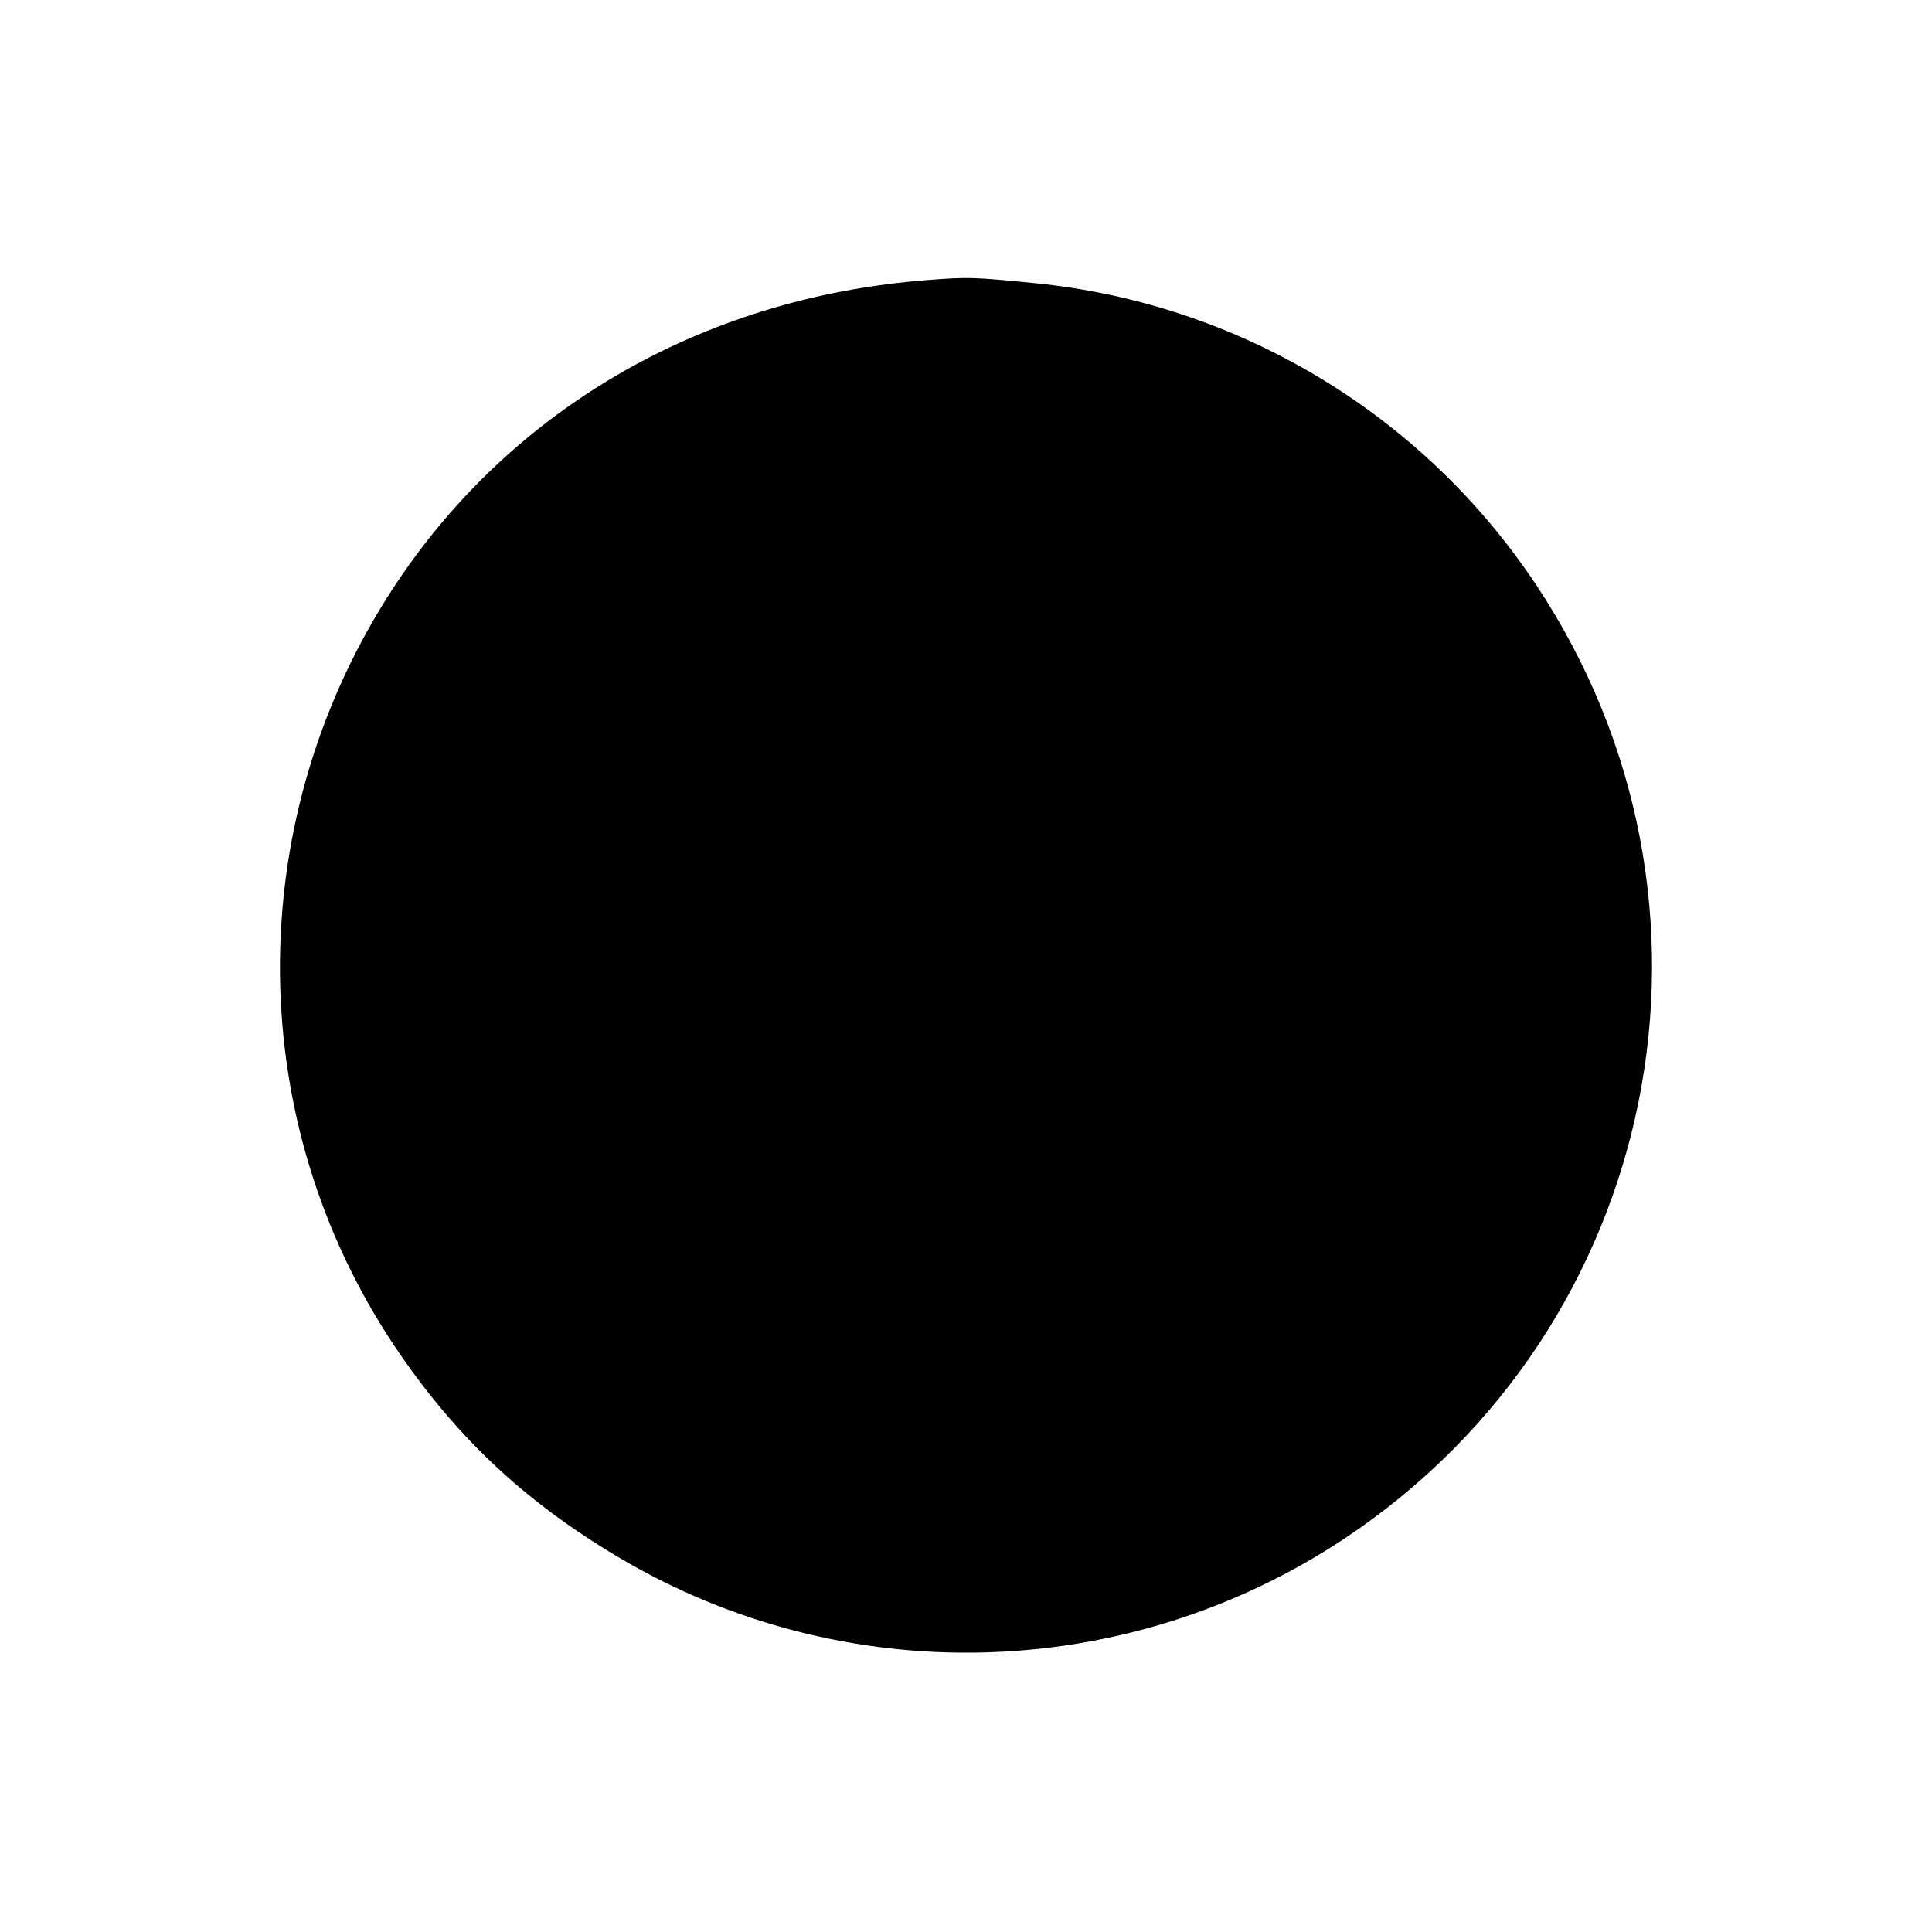
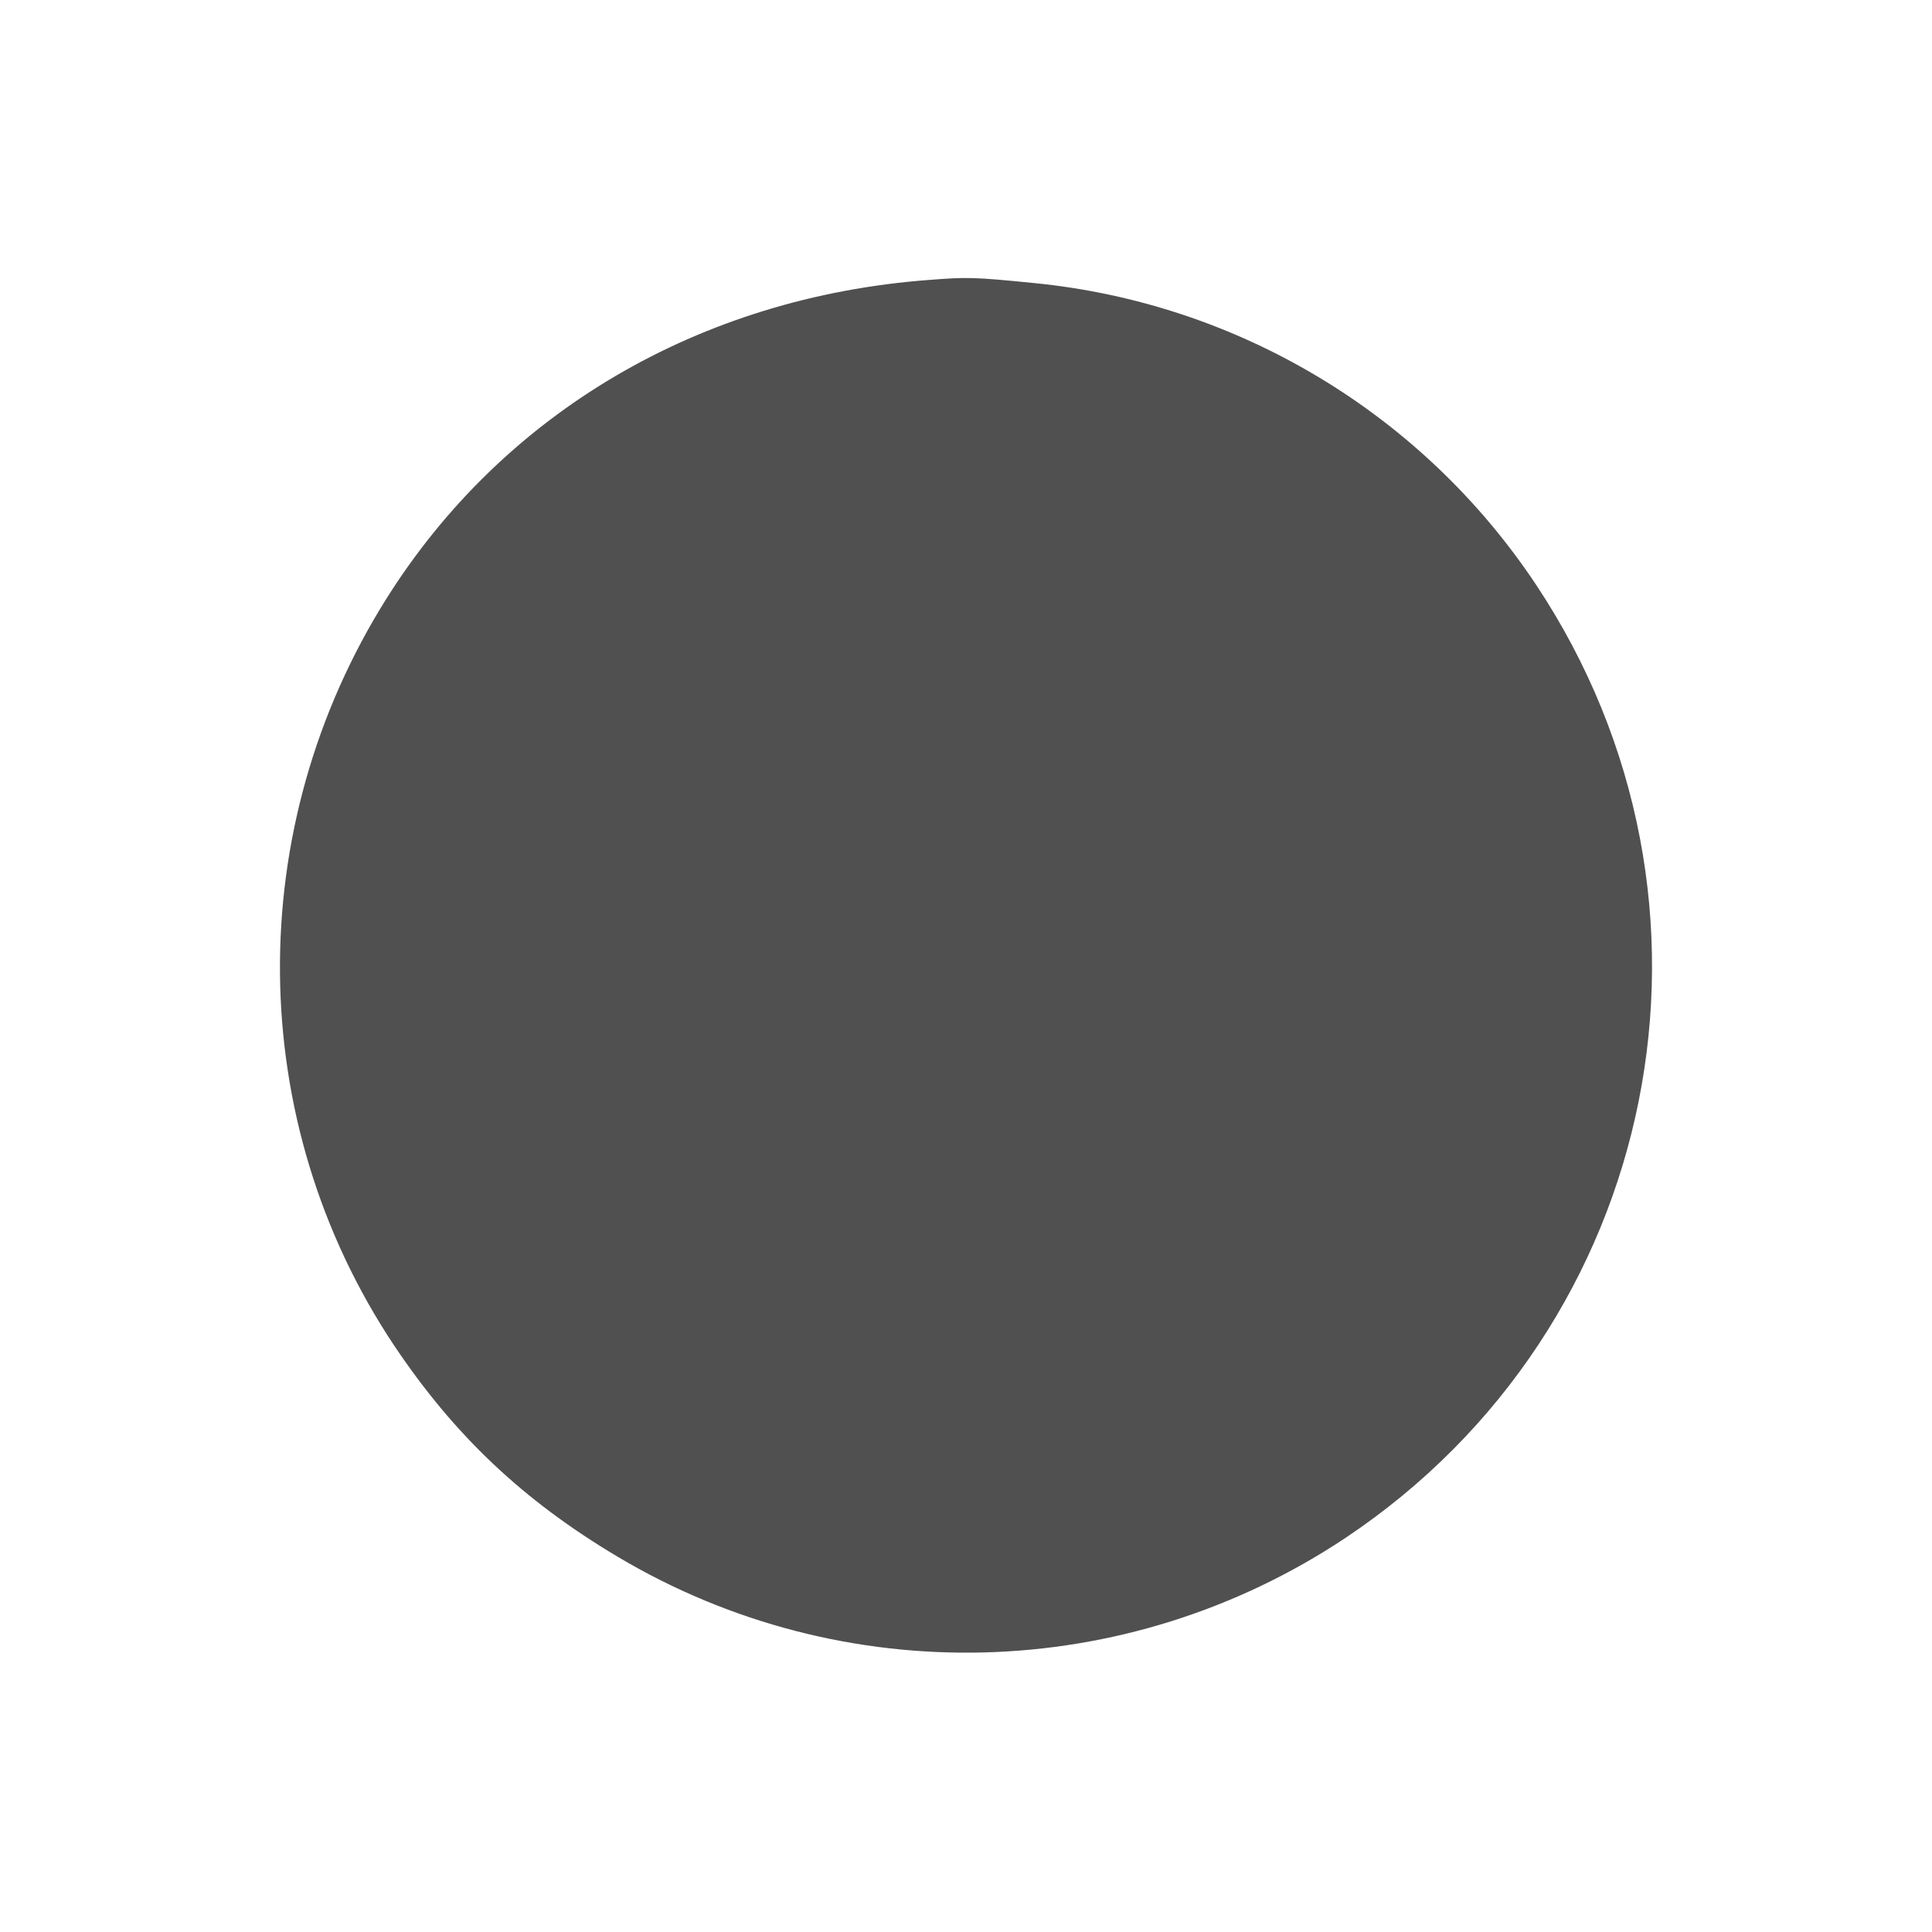
<svg xmlns="http://www.w3.org/2000/svg" version="1.0" width="512pt" height="512pt" viewBox="0 0 512 512" preserveAspectRatio="xMidYMid meet">
-   <g transform="translate(0,512) scale(0.1,-0.1)" fill="#000000" stroke="none">
+   <g transform="translate(0,512) scale(0.1,-0.1)" fill="#505050" stroke="none">
    <path d="M2460 4378 c-606 -46 -1125 -351 -1435 -843 -384 -610 -377 -1385 19 -1980 160 -239 342 -411 592 -560 599 -357 1349 -337 1929 49 840 560 1065 1685 506 2526 -301 453 -790 747 -1332 800 -160 16 -177 16 -279 8z" />
  </g>
</svg>
